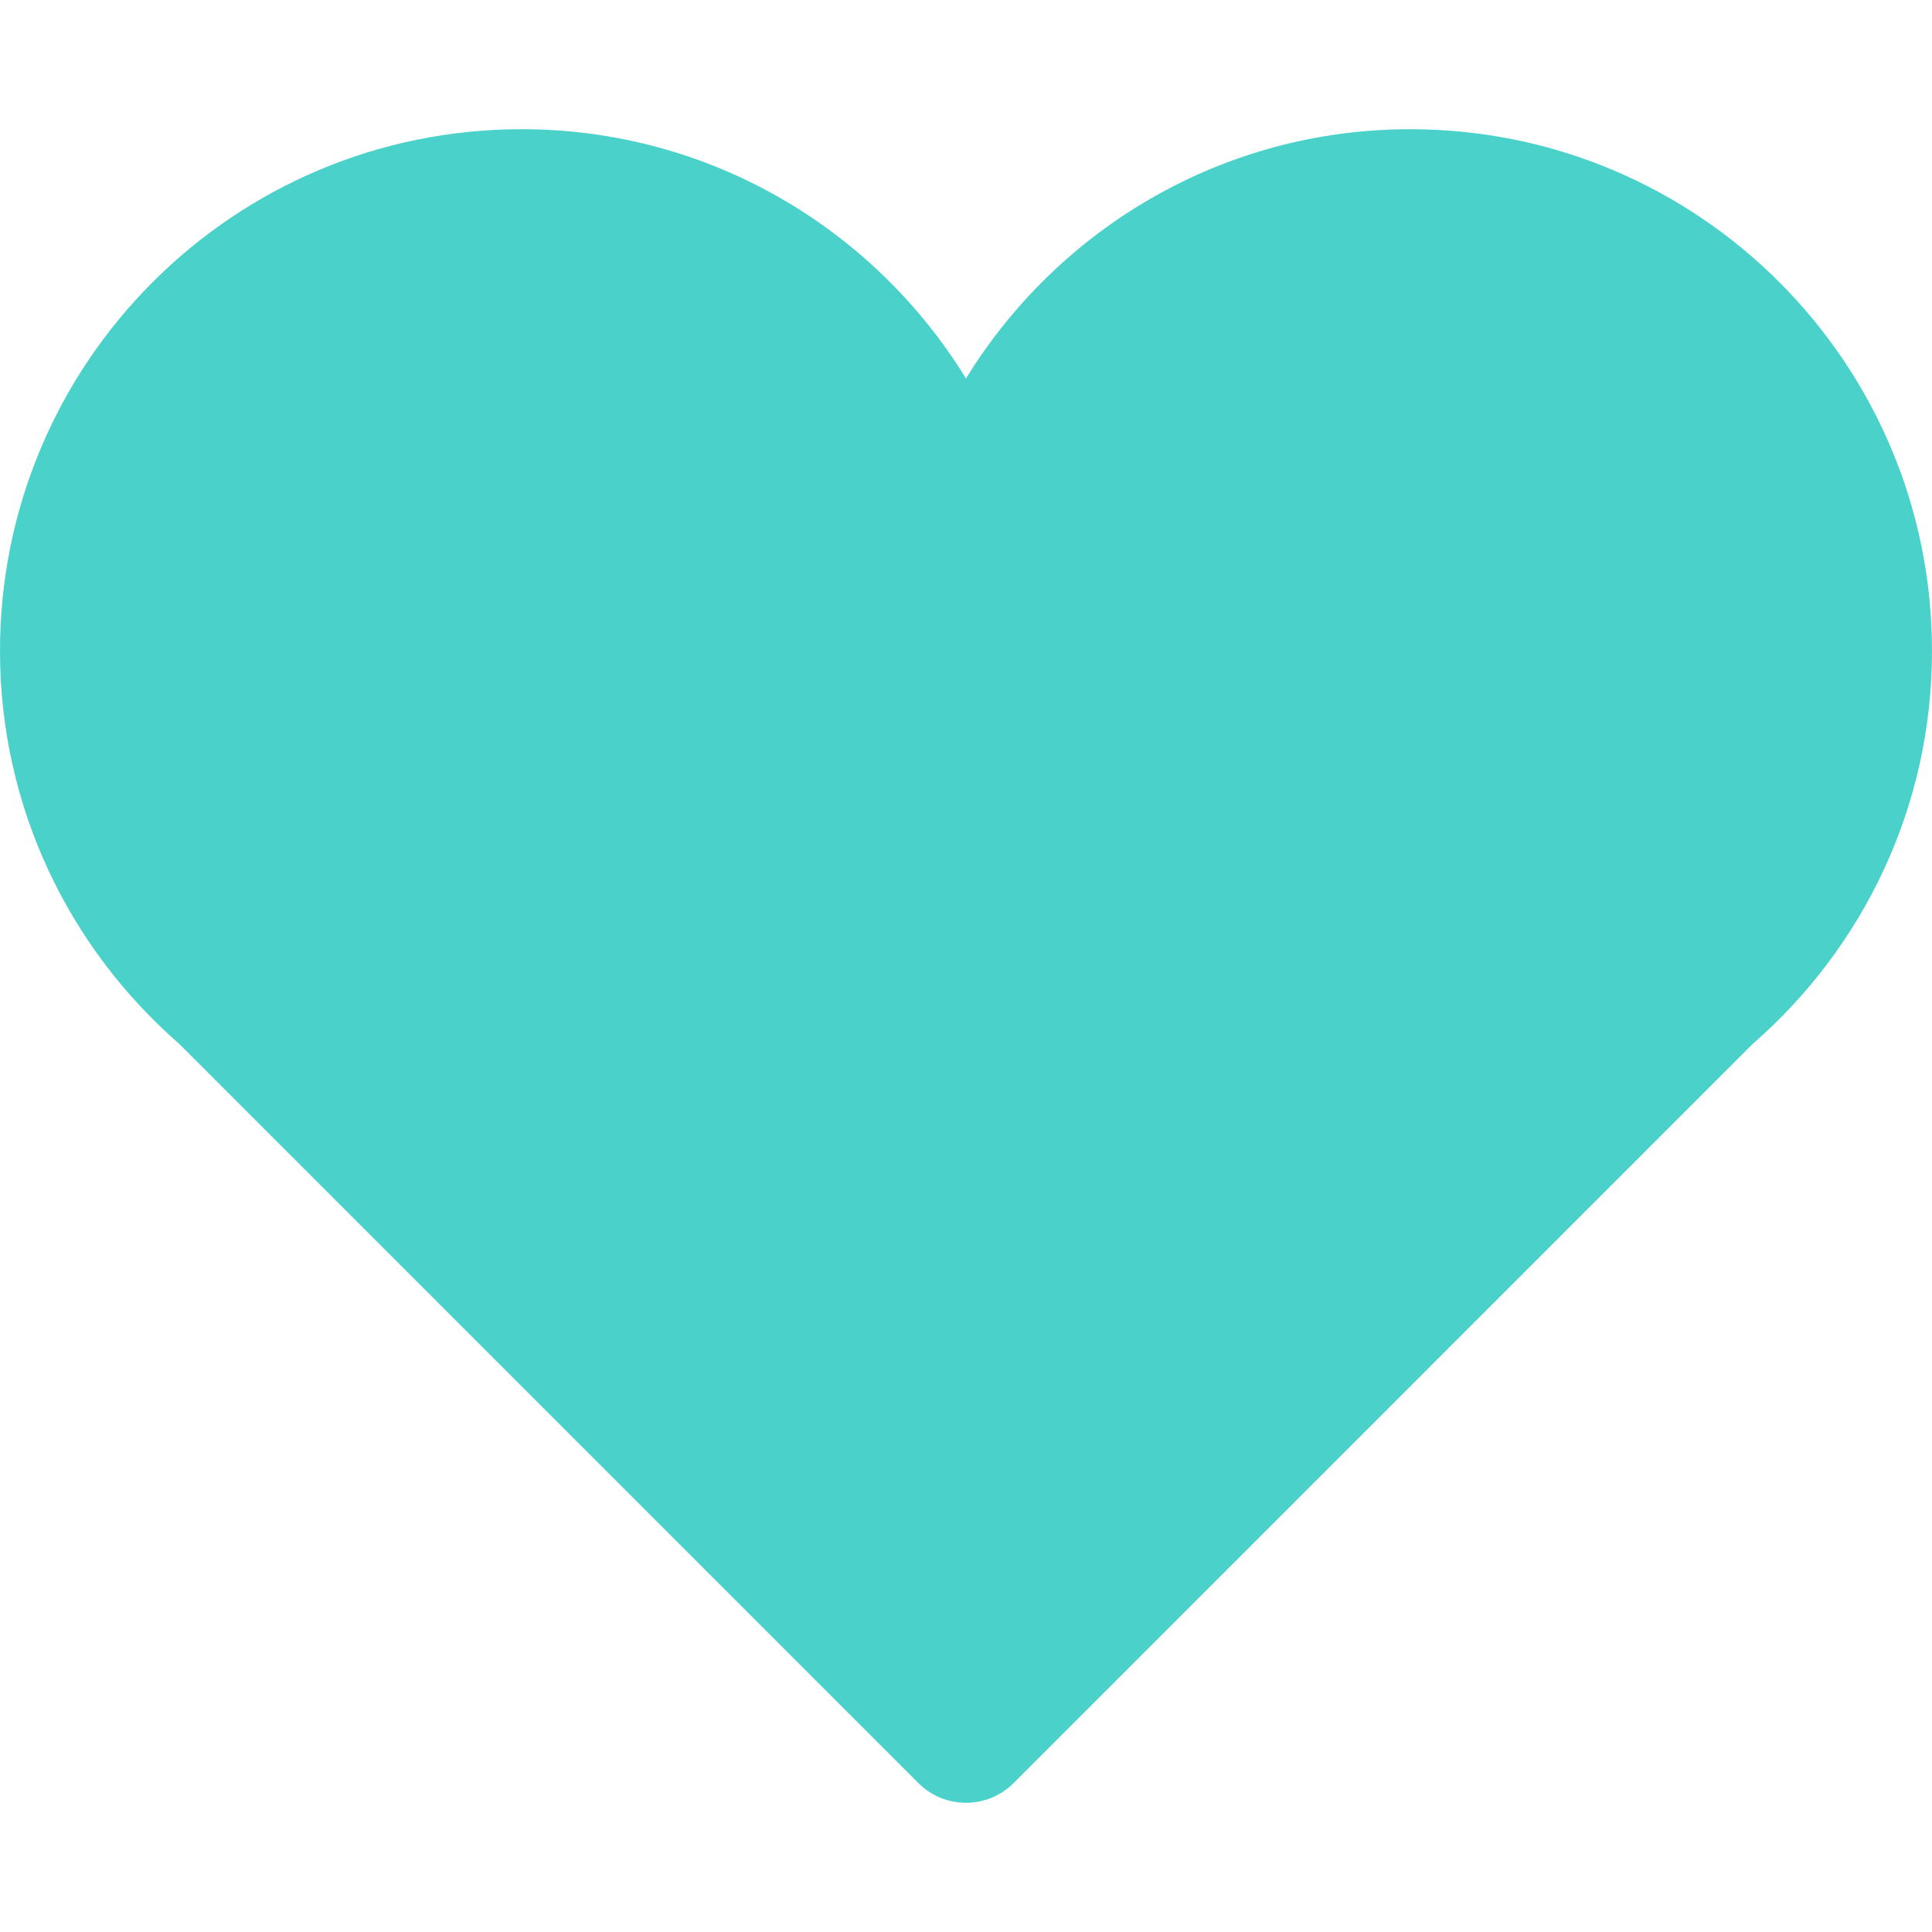
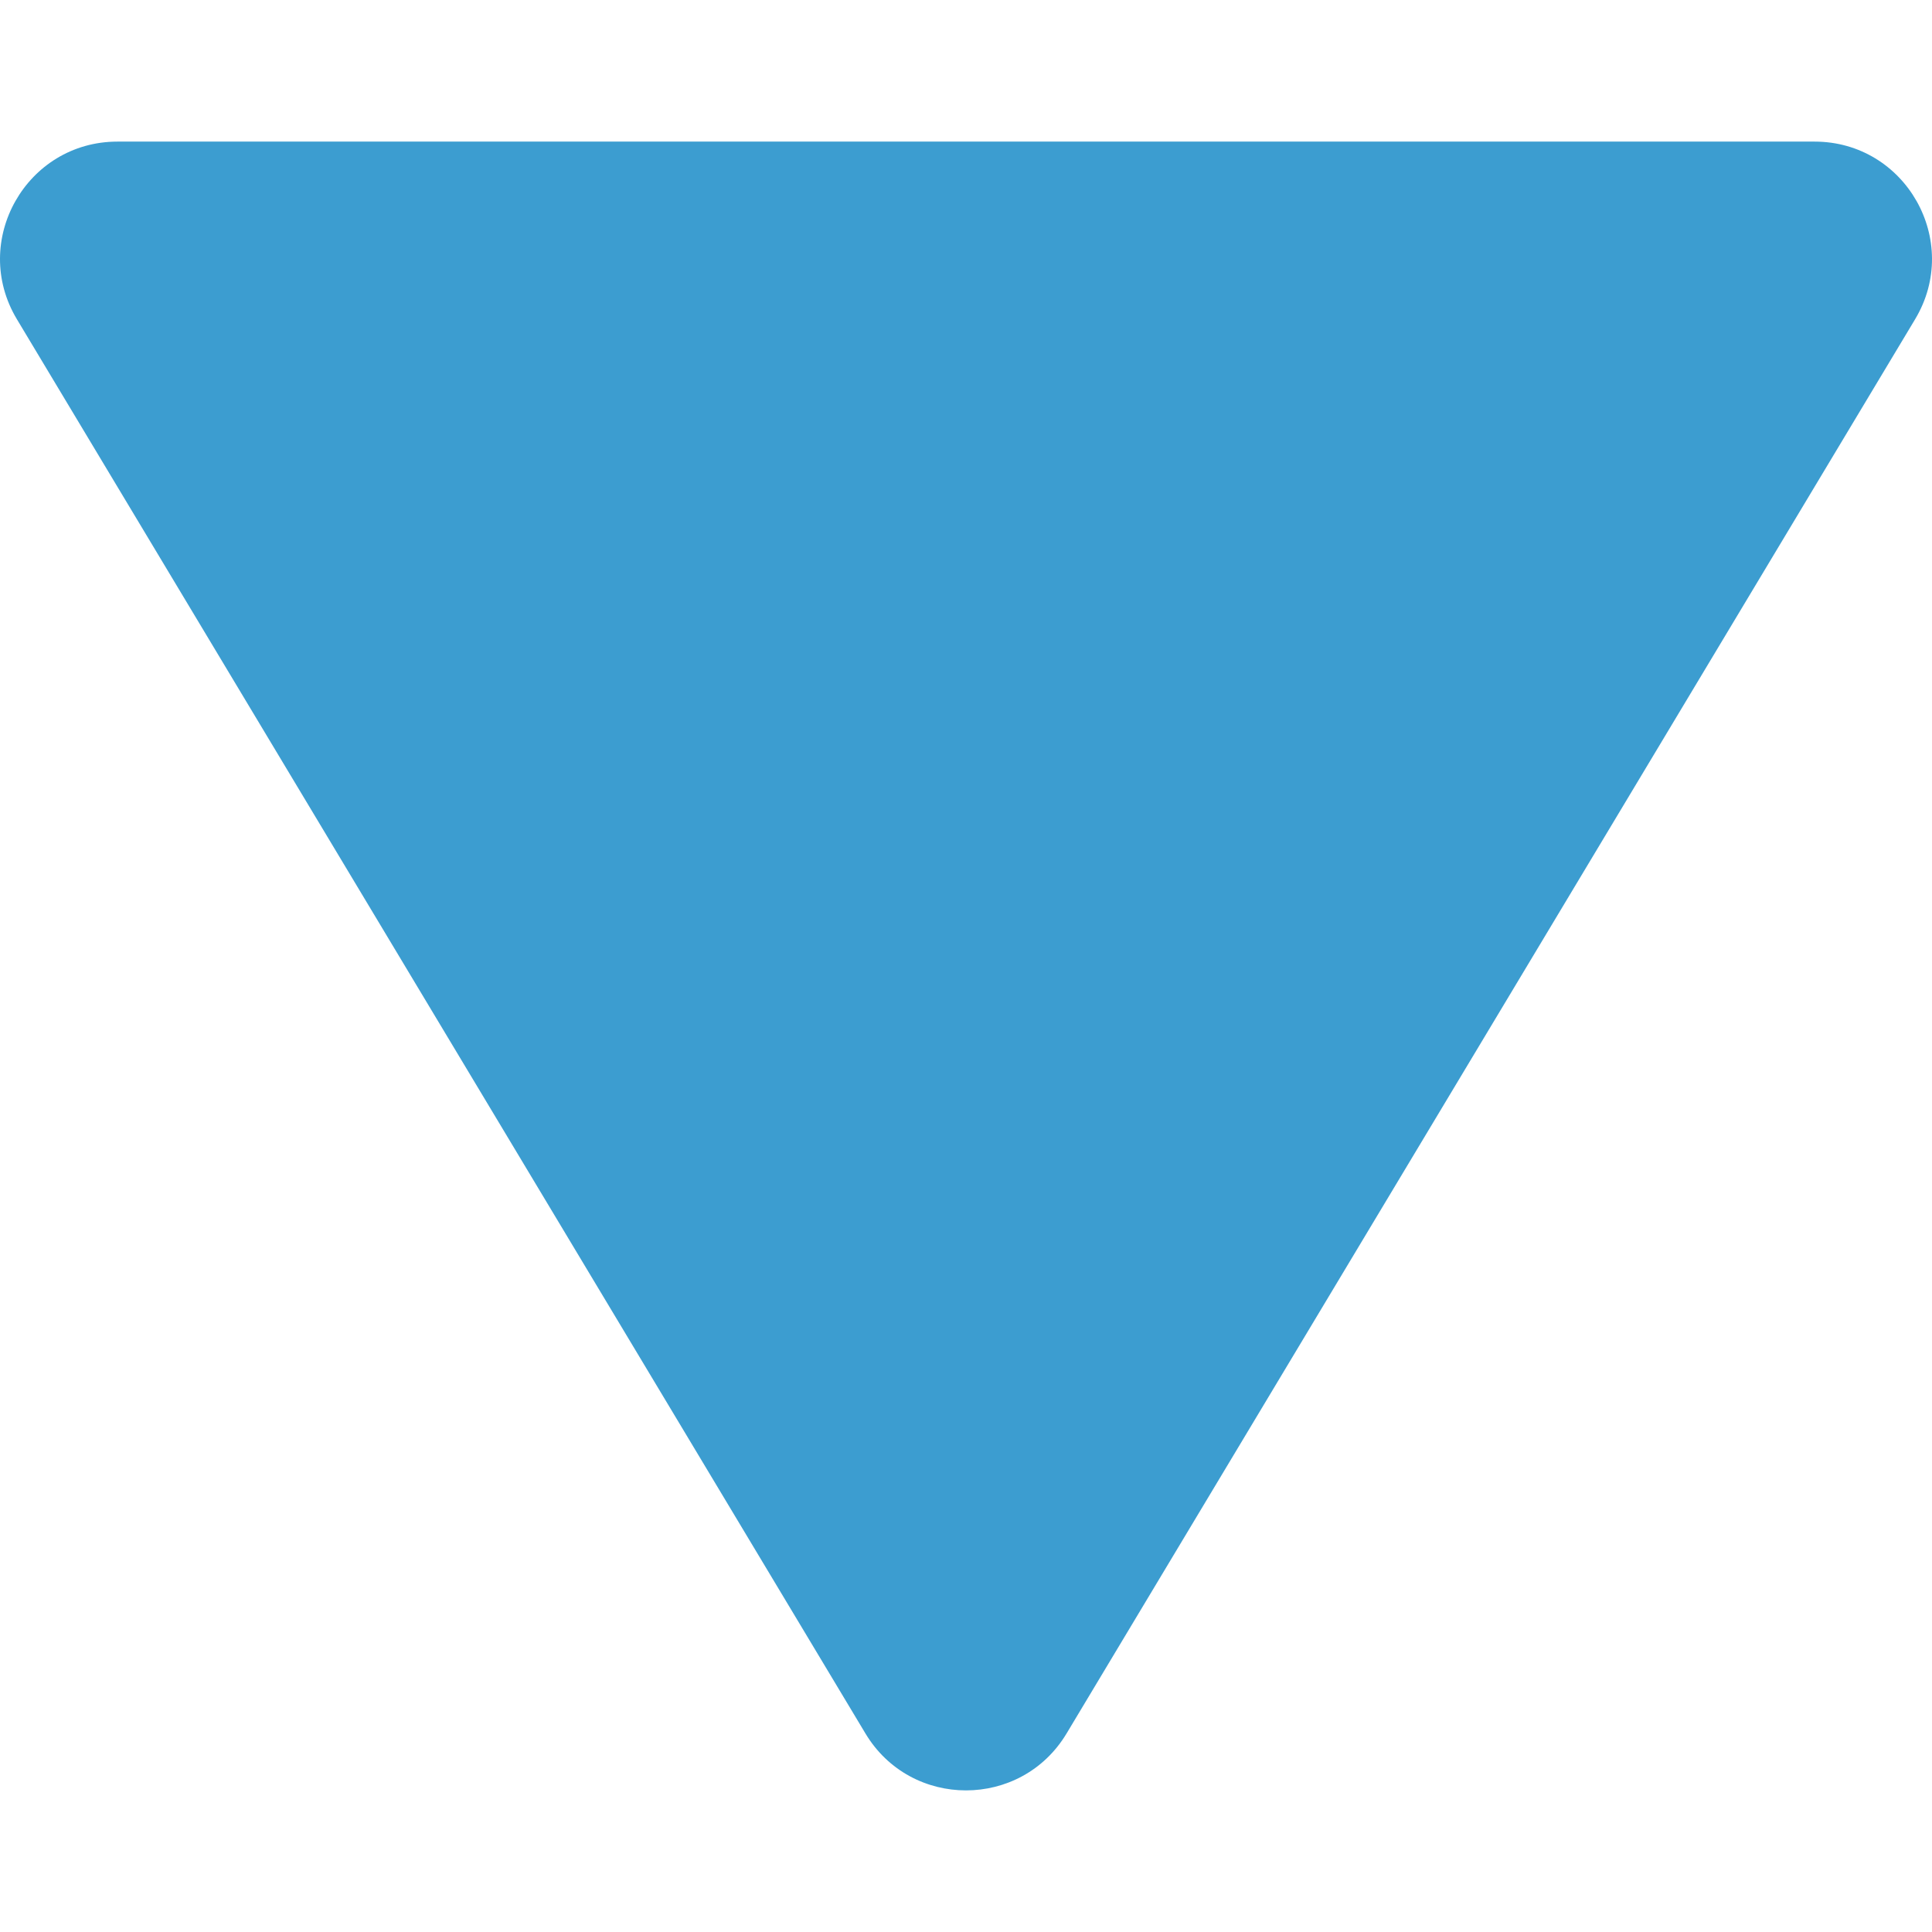
- <svg xmlns="http://www.w3.org/2000/svg" version="1.1" id="Capa_1" x="0px" y="0px" viewBox="0 0 492.719 492.719" style="enable-background:new 0 0 492.719 492.719;" xml:space="preserve" width="512px" height="512px" class="">
-   <g>
+ <svg xmlns="http://www.w3.org/2000/svg" version="1.1" width="512" height="512" x="0" y="0" viewBox="0 0 512 512" style="enable-background:new 0 0 512 512" xml:space="preserve" class="">
+   <g transform="matrix(-1,-1.2246467991473532e-16,1.2246467991473532e-16,-1,512.0006,511.9995)">
    <g>
-       <g id="Icons_18_">
-         <path d="M492.719,166.008c0-73.486-59.573-133.056-133.059-133.056c-47.985,0-89.891,25.484-113.302,63.569    c-23.408-38.085-65.332-63.569-113.316-63.569C59.556,32.952,0,92.522,0,166.008c0,40.009,17.729,75.803,45.671,100.178    l188.545,188.553c3.22,3.22,7.587,5.029,12.142,5.029c4.555,0,8.922-1.809,12.142-5.029l188.545-188.553    C474.988,241.811,492.719,206.017,492.719,166.008z" data-original="#000000" class="active-path" data-old_color="#000000" fill="#49D1CA" />
+       <g>
+         <path d="M507.521,427.394L282.655,52.617c-12.074-20.122-41.237-20.122-53.311,0L4.479,427.394    c-12.433,20.72,2.493,47.08,26.655,47.08h449.732C505.029,474.474,519.955,448.114,507.521,427.394z" fill="#3c9dd0" data-original="#000000" style="" class="" />
      </g>
    </g>
+     <g>
+ </g>
+     <g>
+ </g>
+     <g>
+ </g>
+     <g>
+ </g>
+     <g>
+ </g>
+     <g>
+ </g>
+     <g>
+ </g>
+     <g>
+ </g>
+     <g>
+ </g>
+     <g>
+ </g>
+     <g>
+ </g>
+     <g>
+ </g>
+     <g>
+ </g>
+     <g>
+ </g>
+     <g>
+ </g>
  </g>
</svg>
